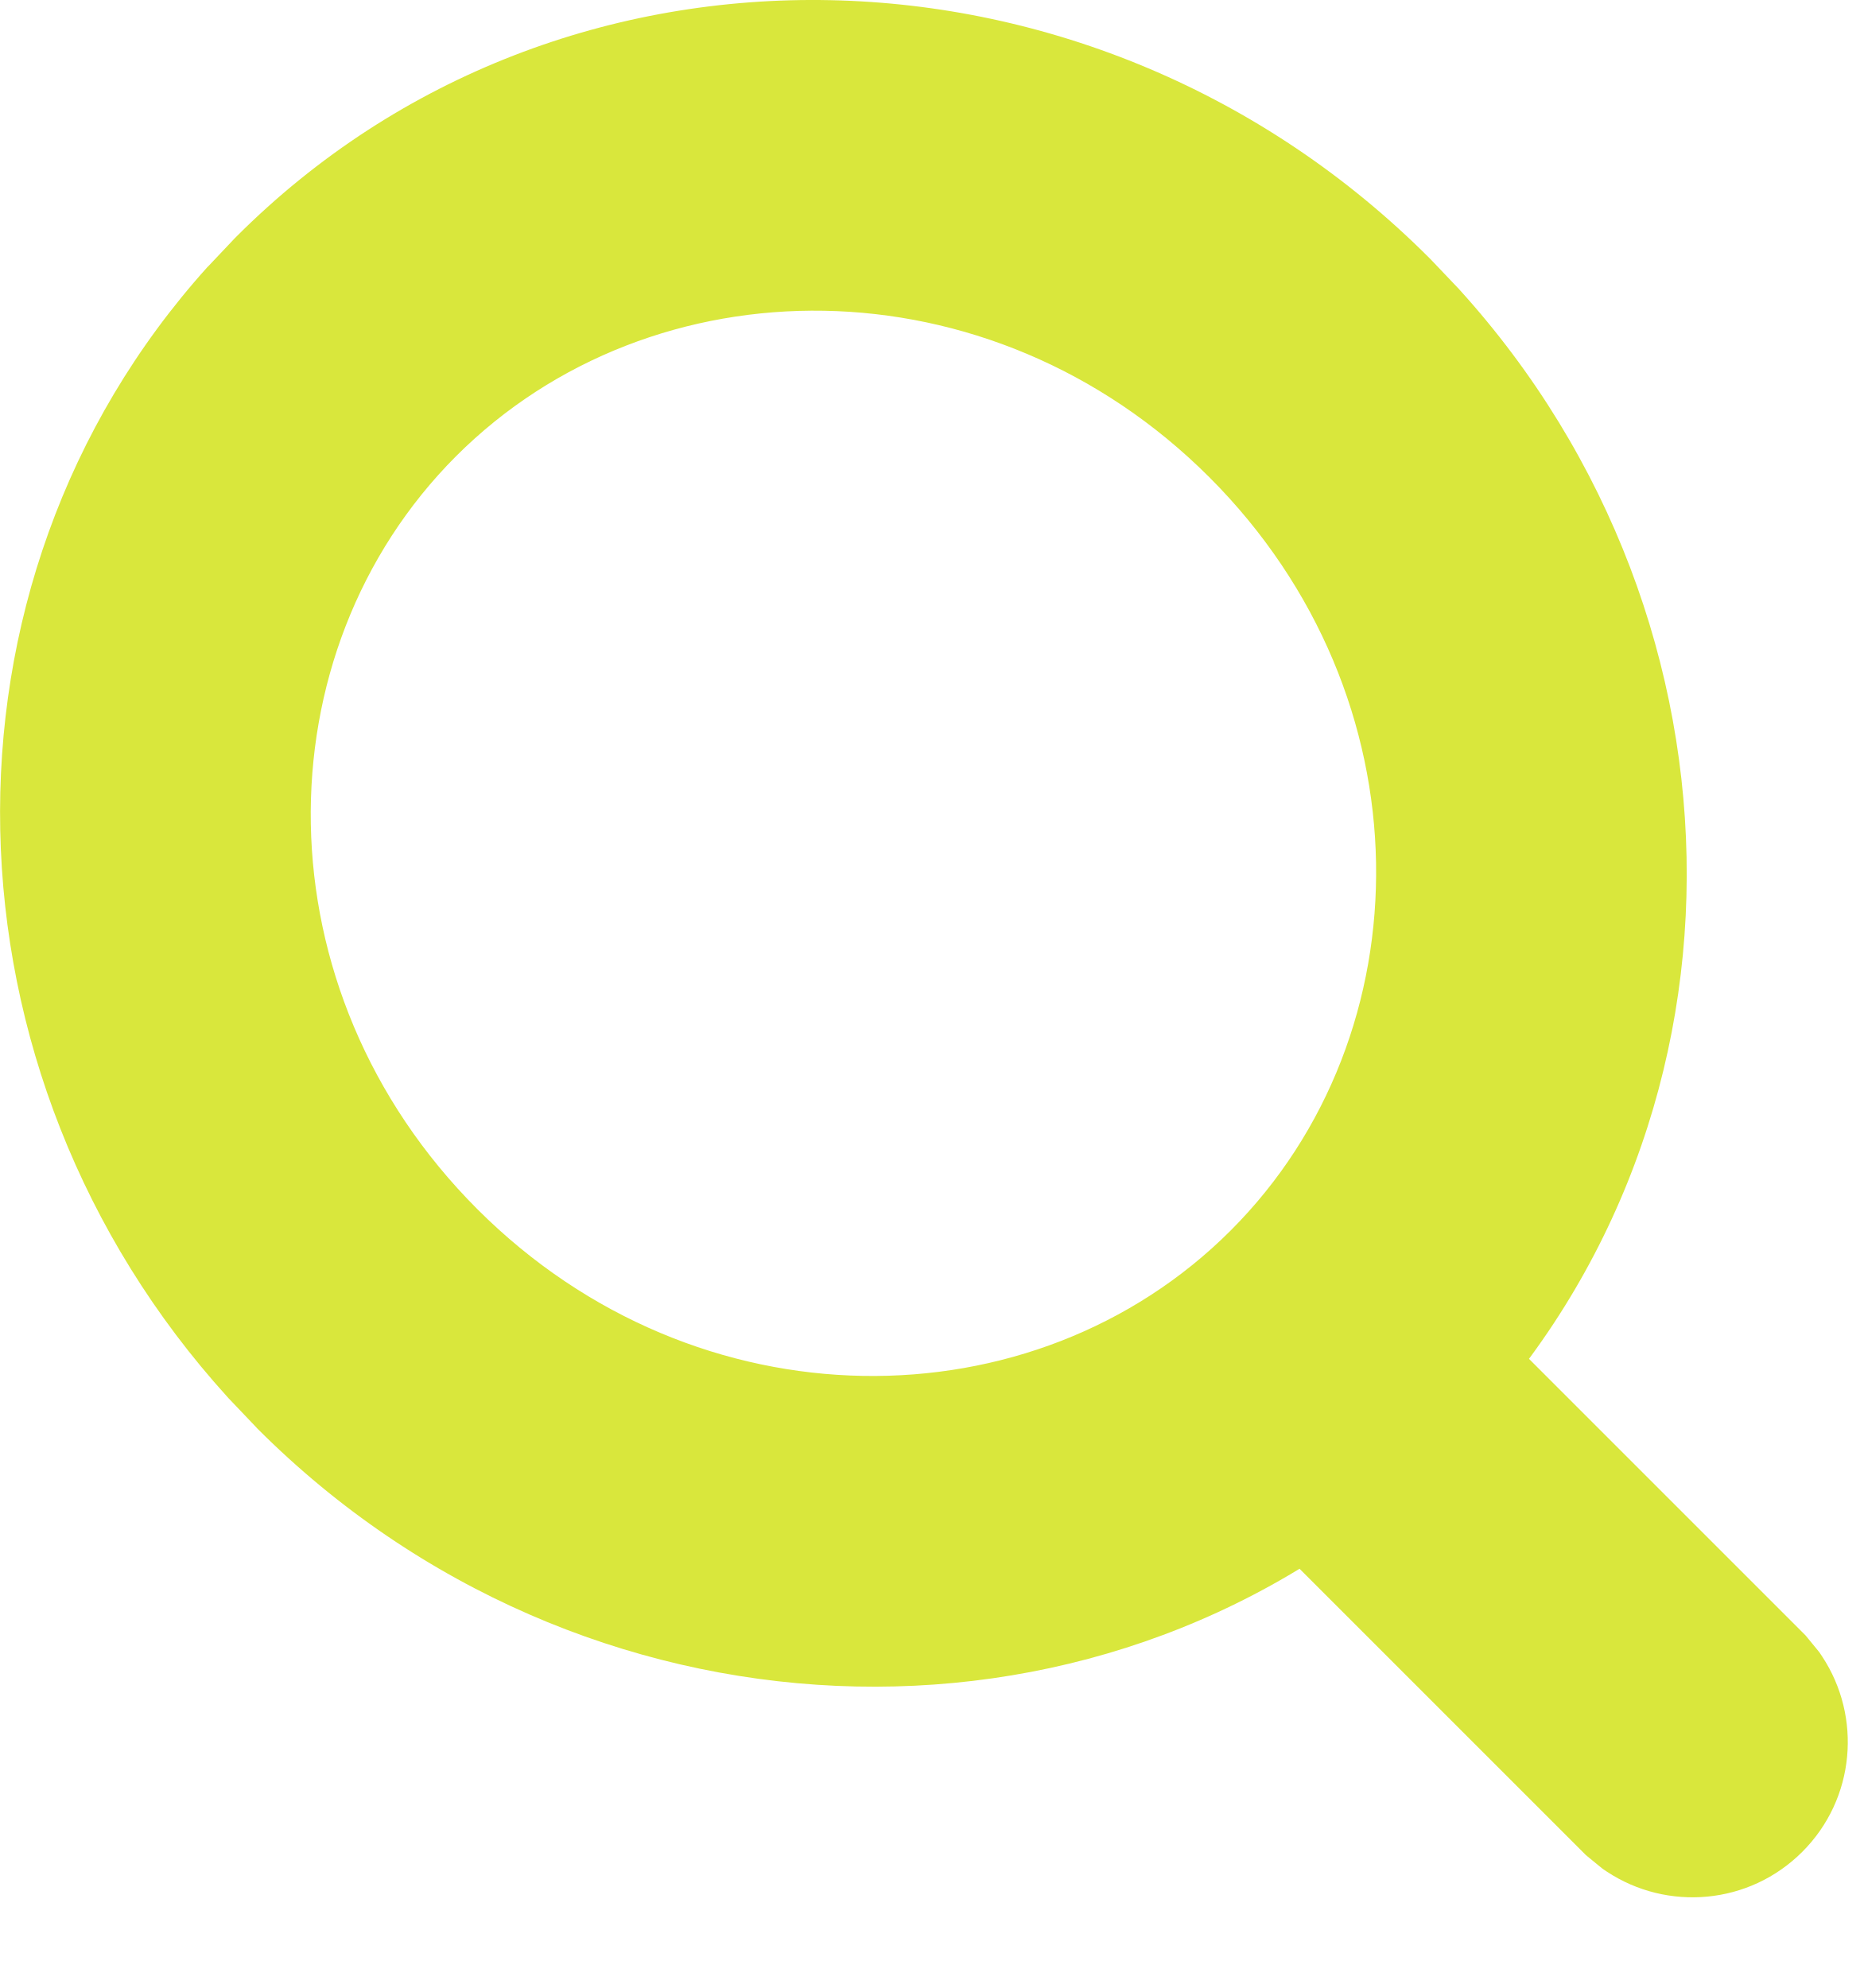
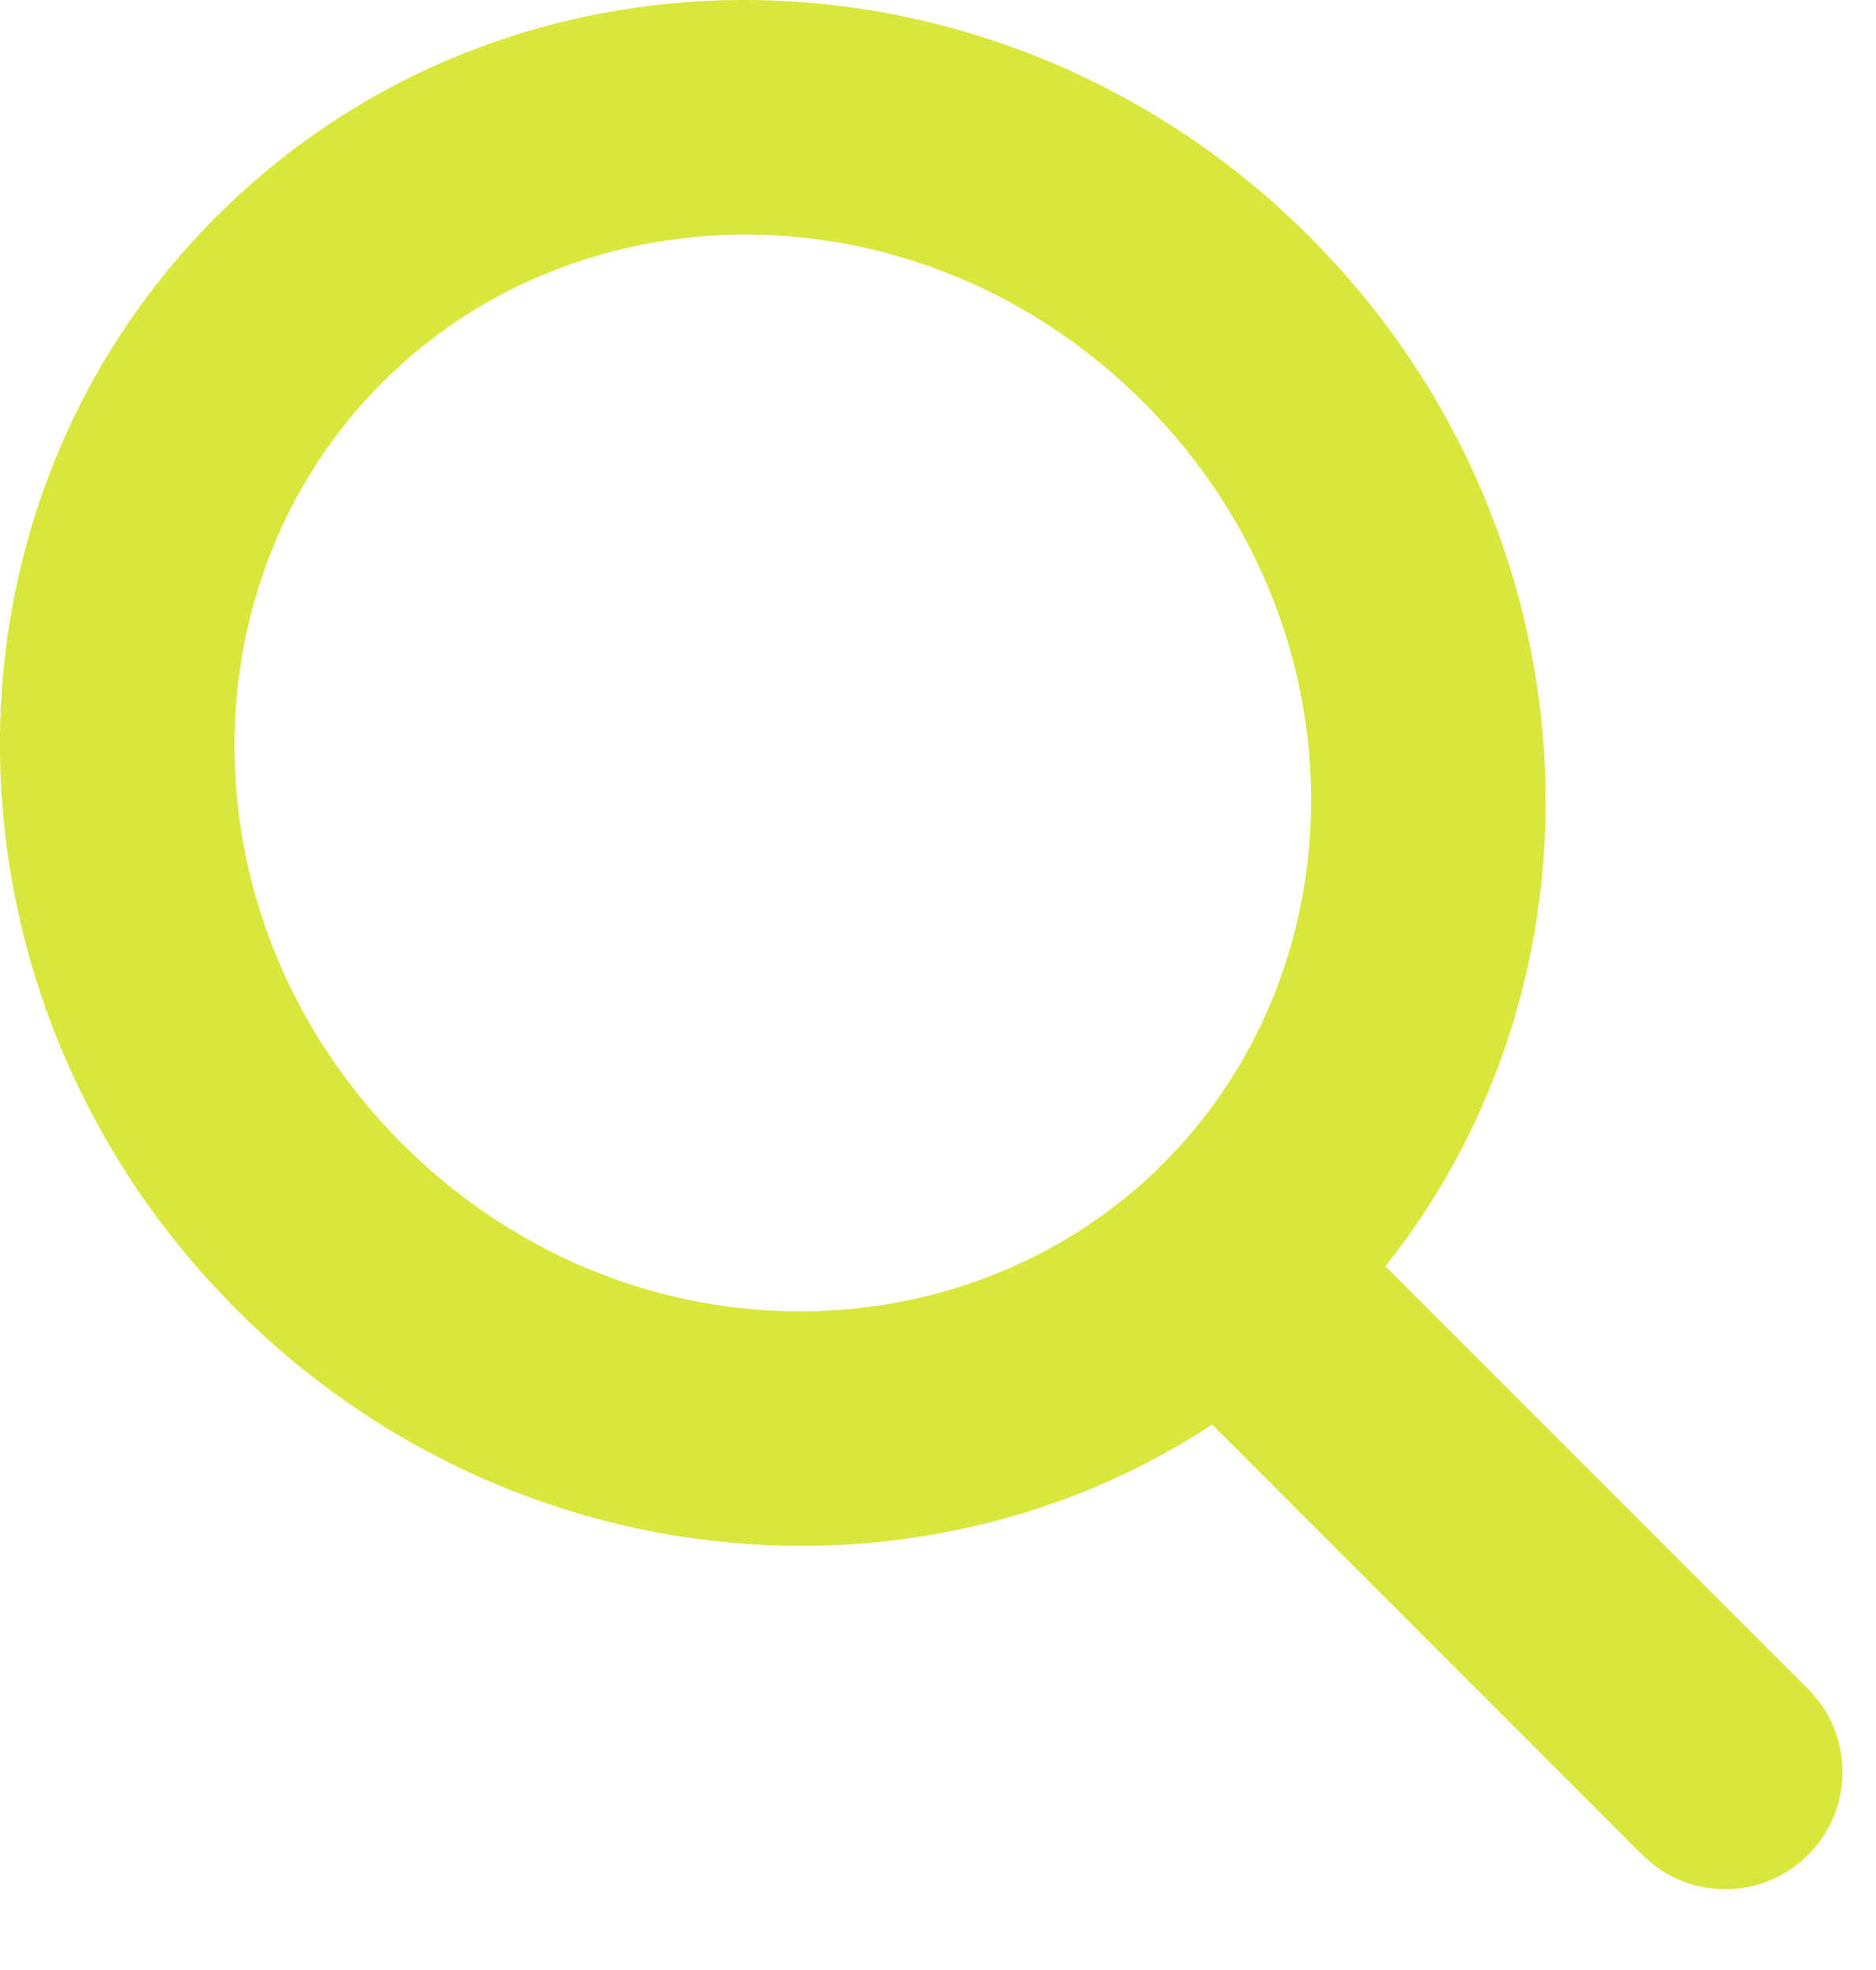
- <svg xmlns="http://www.w3.org/2000/svg" width="15" height="16" viewBox="0 0 15 16" fill="none">
-   <path d="M11.189 2.834L11.745 2.33L11.739 2.323L11.732 2.316L11.189 2.834ZM11.142 11.141L11.658 11.685L11.665 11.678L11.672 11.672L11.142 11.141ZM10.921 11.351L11.423 11.908L11.431 11.901L11.438 11.894L10.921 11.351ZM2.605 10.97L2.062 11.487L2.068 11.494L2.075 11.501L2.605 10.97ZM2.386 10.74L1.831 11.244L1.837 11.251L1.843 11.257L2.386 10.74ZM2.225 2.654L1.681 2.138L1.674 2.145L1.667 2.152L2.225 2.654ZM2.434 2.434L1.904 1.903L1.897 1.91L1.89 1.917L2.434 2.434ZM10.971 2.604L11.514 2.087L11.508 2.081L11.501 2.074L10.971 2.604ZM10.264 3.311L10.794 2.781L10.794 2.781L10.264 3.311ZM3.141 3.141L2.611 2.61L2.611 2.611L3.141 3.141ZM3.312 10.263L2.782 10.793L2.782 10.793L3.312 10.263ZM10.434 10.434L10.965 10.965L10.965 10.965L10.434 10.434ZM14.039 13.745L14.665 13.332L14.643 13.299L14.618 13.268L14.039 13.745ZM13.975 14.374L14.505 14.904L14.505 14.904L13.975 14.374ZM13.346 14.438L12.869 15.017L12.9 15.042L12.933 15.064L13.346 14.438ZM13.268 14.374L12.737 14.904L12.763 14.93L12.791 14.953L13.268 14.374ZM10.588 11.694L10.058 11.164L9.528 11.694L10.058 12.225L10.588 11.694ZM11.296 10.987L11.826 10.457L11.296 9.927L10.765 10.457L11.296 10.987ZM13.975 13.667L14.554 13.19L14.531 13.162L14.505 13.136L13.975 13.667ZM11.189 2.834L10.634 3.337C12.572 5.475 12.546 8.676 10.611 10.611L11.142 11.141L11.672 11.672C14.212 9.131 14.182 5.017 11.745 2.33L11.189 2.834ZM11.142 11.141L10.625 10.598L10.405 10.807L10.921 11.351L11.438 11.894L11.658 11.685L11.142 11.141ZM10.921 11.351L10.42 10.793C8.407 12.604 5.2 12.504 3.135 10.44L2.605 10.97L2.075 11.501C4.669 14.094 8.782 14.285 11.423 11.908L10.921 11.351ZM2.605 10.97L3.148 10.453L2.93 10.223L2.386 10.74L1.843 11.257L2.062 11.487L2.605 10.97ZM2.386 10.74L2.942 10.236C1.066 8.168 1.03 5.103 2.782 3.156L2.225 2.654L1.667 2.152C-0.632 4.708 -0.529 8.643 1.831 11.244L2.386 10.74ZM2.225 2.654L2.768 3.171L2.978 2.95L2.434 2.434L1.89 1.917L1.681 2.138L2.225 2.654ZM2.434 2.434L2.964 2.964C4.962 0.967 8.309 1.003 10.441 3.135L10.971 2.604L11.501 2.074C8.824 -0.603 4.526 -0.719 1.904 1.903L2.434 2.434ZM10.971 2.604L10.428 3.121L10.646 3.351L11.189 2.834L11.732 2.316L11.514 2.087L10.971 2.604ZM10.264 3.311L10.794 2.781C8.479 0.466 4.815 0.406 2.611 2.61L3.141 3.141L3.671 3.671C5.253 2.09 7.967 2.075 9.734 3.842L10.264 3.311ZM3.141 3.141L2.611 2.611C0.406 4.815 0.467 8.479 2.782 10.793L3.312 10.263L3.843 9.733C2.076 7.966 2.09 5.253 3.671 3.671L3.141 3.141ZM3.312 10.263L2.782 10.793C5.097 13.108 8.76 13.169 10.965 10.965L10.434 10.434L9.904 9.904C8.323 11.485 5.61 11.499 3.843 9.733L3.312 10.263ZM10.434 10.434L10.965 10.965C13.169 8.76 13.109 5.096 10.794 2.781L10.264 3.311L9.734 3.842C11.5 5.609 11.486 8.322 9.904 9.904L10.434 10.434ZM14.039 13.745L13.413 14.158C13.349 14.06 13.358 13.93 13.444 13.844L13.975 14.374L14.505 14.904C14.933 14.476 14.985 13.817 14.665 13.332L14.039 13.745ZM13.975 14.374L13.444 13.843C13.531 13.757 13.662 13.748 13.759 13.812L13.346 14.438L12.933 15.064C13.418 15.384 14.077 15.332 14.505 14.904L13.975 14.374ZM13.346 14.438L13.822 13.859L13.744 13.795L13.268 14.374L12.791 14.953L12.869 15.017L13.346 14.438ZM13.268 14.374L13.798 13.843L11.119 11.164L10.588 11.694L10.058 12.225L12.737 14.904L13.268 14.374ZM10.588 11.694L11.119 12.225L11.826 11.518L11.296 10.987L10.765 10.457L10.058 11.164L10.588 11.694ZM11.296 10.987L10.765 11.518L13.444 14.197L13.975 13.667L14.505 13.136L11.826 10.457L11.296 10.987ZM13.975 13.667L13.396 14.143L13.46 14.221L14.039 13.745L14.618 13.268L14.554 13.19L13.975 13.667Z" fill="#D9E73C" />
+ <svg xmlns="http://www.w3.org/2000/svg" width="20" height="21" viewBox="0 0 20 21" fill="none">
+   <path d="M13.428 3.051L13.958 2.52L13.958 2.52L13.428 3.051ZM13.64 13.64L14.17 14.17L14.17 14.17L13.64 13.64ZM3.05 13.429L2.507 13.946L2.513 13.952L2.52 13.959L3.05 13.429ZM2.779 13.144L2.224 13.648L2.23 13.655L2.236 13.661L2.779 13.144ZM2.839 2.839L2.308 2.308L2.308 2.308L2.839 2.839ZM12.721 3.758L13.251 3.227L13.251 3.227L12.721 3.758ZM3.546 3.546L3.016 3.015L3.015 3.015L3.546 3.546ZM3.757 12.722L3.227 13.252L3.227 13.252L3.757 12.722ZM12.933 12.933L13.463 13.463L13.463 13.463L12.933 12.933ZM18.811 18.613L19.437 18.2L19.415 18.167L19.39 18.137L18.811 18.613ZM18.747 19.242L19.277 19.773L19.277 19.772L18.747 19.242ZM18.117 19.306L17.641 19.886L17.671 19.911L17.704 19.932L18.117 19.306ZM18.039 19.242L17.509 19.773L17.535 19.798L17.563 19.821L18.039 19.242ZM13.039 14.242L12.509 13.712L11.979 14.242L12.509 14.772L13.039 14.242ZM13.746 13.535L14.277 13.005L13.746 12.474L13.216 13.005L13.746 13.535ZM18.747 18.535L19.326 18.058L19.302 18.03L19.277 18.005L18.747 18.535ZM13.428 3.051L12.898 3.581C15.607 6.291 15.662 10.556 13.11 13.11L13.64 13.64L14.17 14.17C17.348 10.992 17.214 5.776 13.958 2.52L13.428 3.051ZM13.64 13.64L13.11 13.11C10.557 15.663 6.29 15.608 3.58 12.898L3.05 13.429L2.52 13.959C5.775 17.214 10.992 17.349 14.17 14.17L13.64 13.64ZM3.05 13.429L3.593 12.912L3.323 12.627L2.779 13.144L2.236 13.661L2.507 13.946L3.05 13.429ZM2.779 13.144L3.335 12.64C0.87 9.923 0.895 5.843 3.369 3.369L2.839 2.839L2.308 2.308C-0.771 5.387 -0.741 10.38 2.224 13.648L2.779 13.144ZM2.839 2.839L3.369 3.369C5.922 0.816 10.188 0.871 12.898 3.581L13.428 3.051L13.958 2.52C10.703 -0.735 5.487 -0.87 2.308 2.308L2.839 2.839ZM12.721 3.758L13.251 3.227C10.359 0.335 5.776 0.255 3.016 3.015L3.546 3.546L4.076 4.076C6.213 1.94 9.845 1.943 12.191 4.288L12.721 3.758ZM3.546 3.546L3.015 3.015C0.255 5.776 0.334 10.359 3.227 13.252L3.757 12.722L4.287 12.191C1.942 9.846 1.939 6.213 4.076 4.076L3.546 3.546ZM3.757 12.722L3.227 13.252C6.12 16.145 10.703 16.224 13.463 13.463L12.933 12.933L12.403 12.402C10.265 14.54 6.633 14.537 4.287 12.191L3.757 12.722ZM12.933 12.933L13.463 13.463C16.223 10.702 16.144 6.12 13.251 3.227L12.721 3.758L12.191 4.288C14.536 6.633 14.539 10.265 12.402 12.402L12.933 12.933ZM18.811 18.613L18.185 19.026C18.12 18.929 18.13 18.798 18.216 18.712L18.747 19.242L19.277 19.772C19.704 19.345 19.757 18.686 19.437 18.2L18.811 18.613ZM18.747 19.242L18.216 18.712C18.302 18.626 18.433 18.616 18.53 18.68L18.117 19.306L17.704 19.932C18.19 20.253 18.849 20.2 19.277 19.773L18.747 19.242ZM18.117 19.306L18.594 18.727L18.516 18.663L18.039 19.242L17.563 19.821L17.641 19.886L18.117 19.306ZM18.039 19.242L18.57 18.712L13.57 13.712L13.039 14.242L12.509 14.772L17.509 19.773L18.039 19.242ZM13.039 14.242L13.57 14.772L14.277 14.065L13.746 13.535L13.216 13.005L12.509 13.712L13.039 14.242ZM13.746 13.535L13.216 14.065L18.216 19.065L18.747 18.535L19.277 18.005L14.277 13.005L13.746 13.535ZM18.747 18.535L18.167 19.012L18.232 19.09L18.811 18.613L19.39 18.137L19.326 18.058L18.747 18.535Z" fill="#D9E73C" />
</svg>
